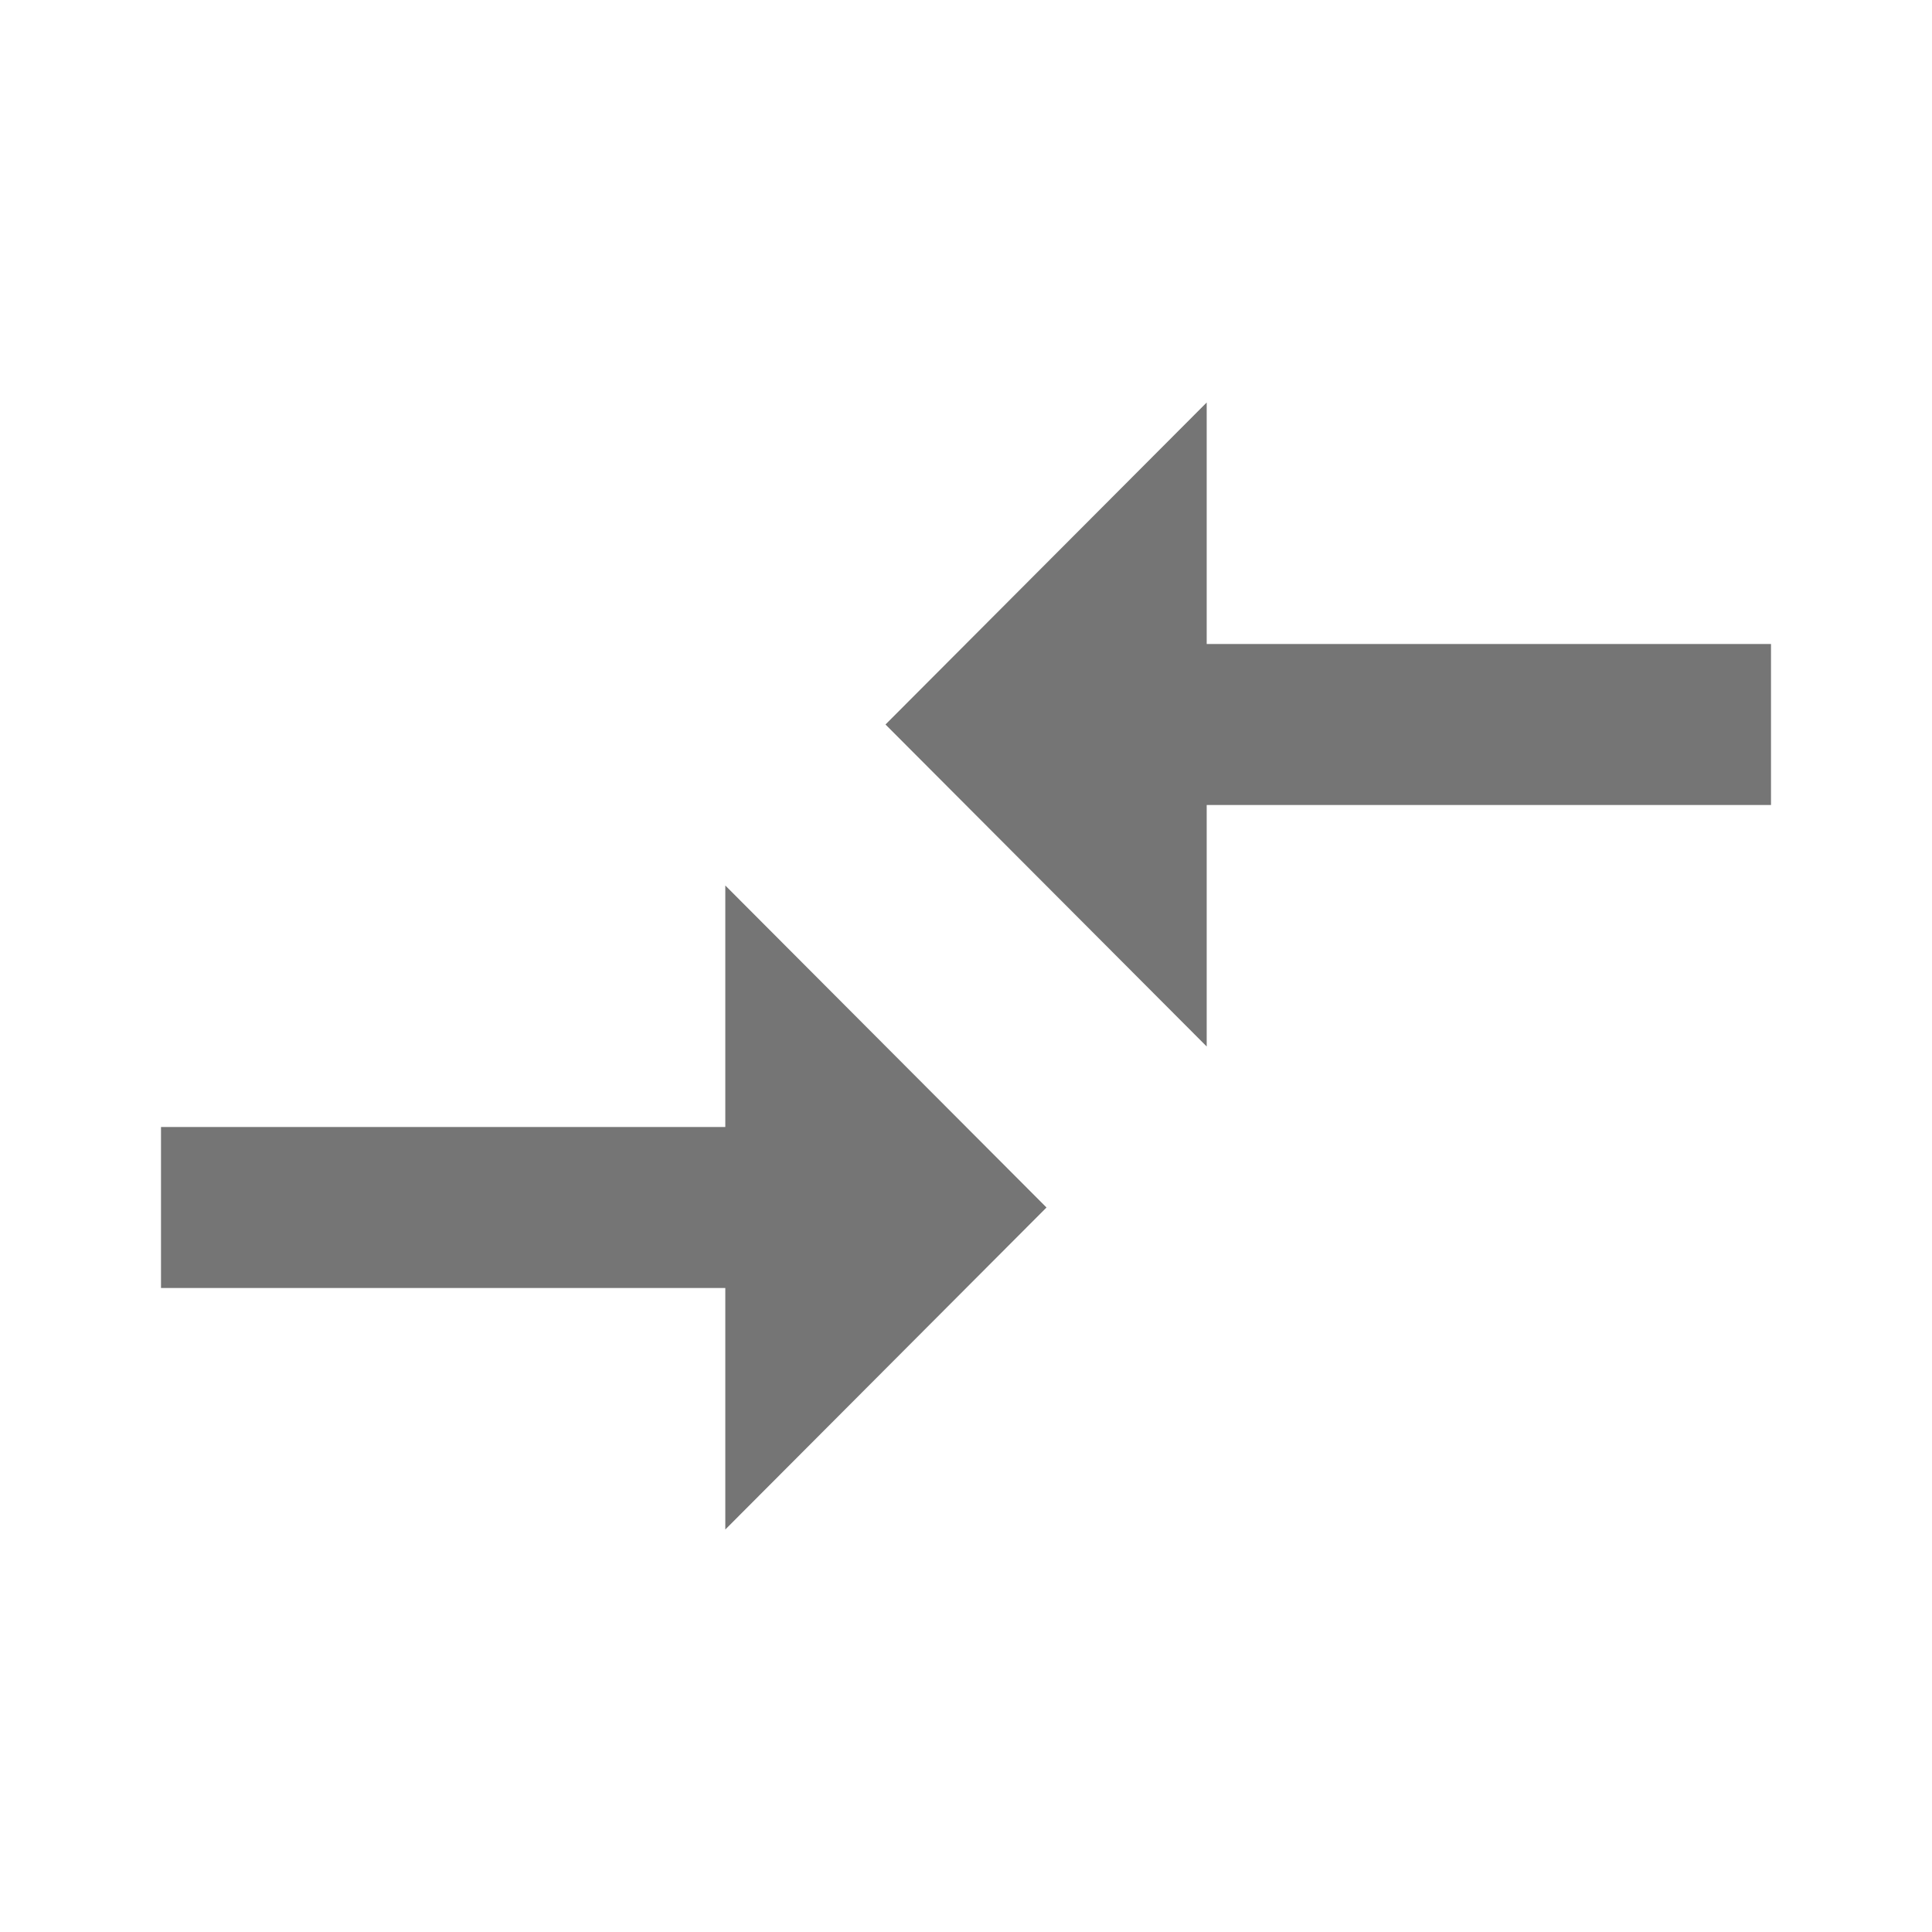
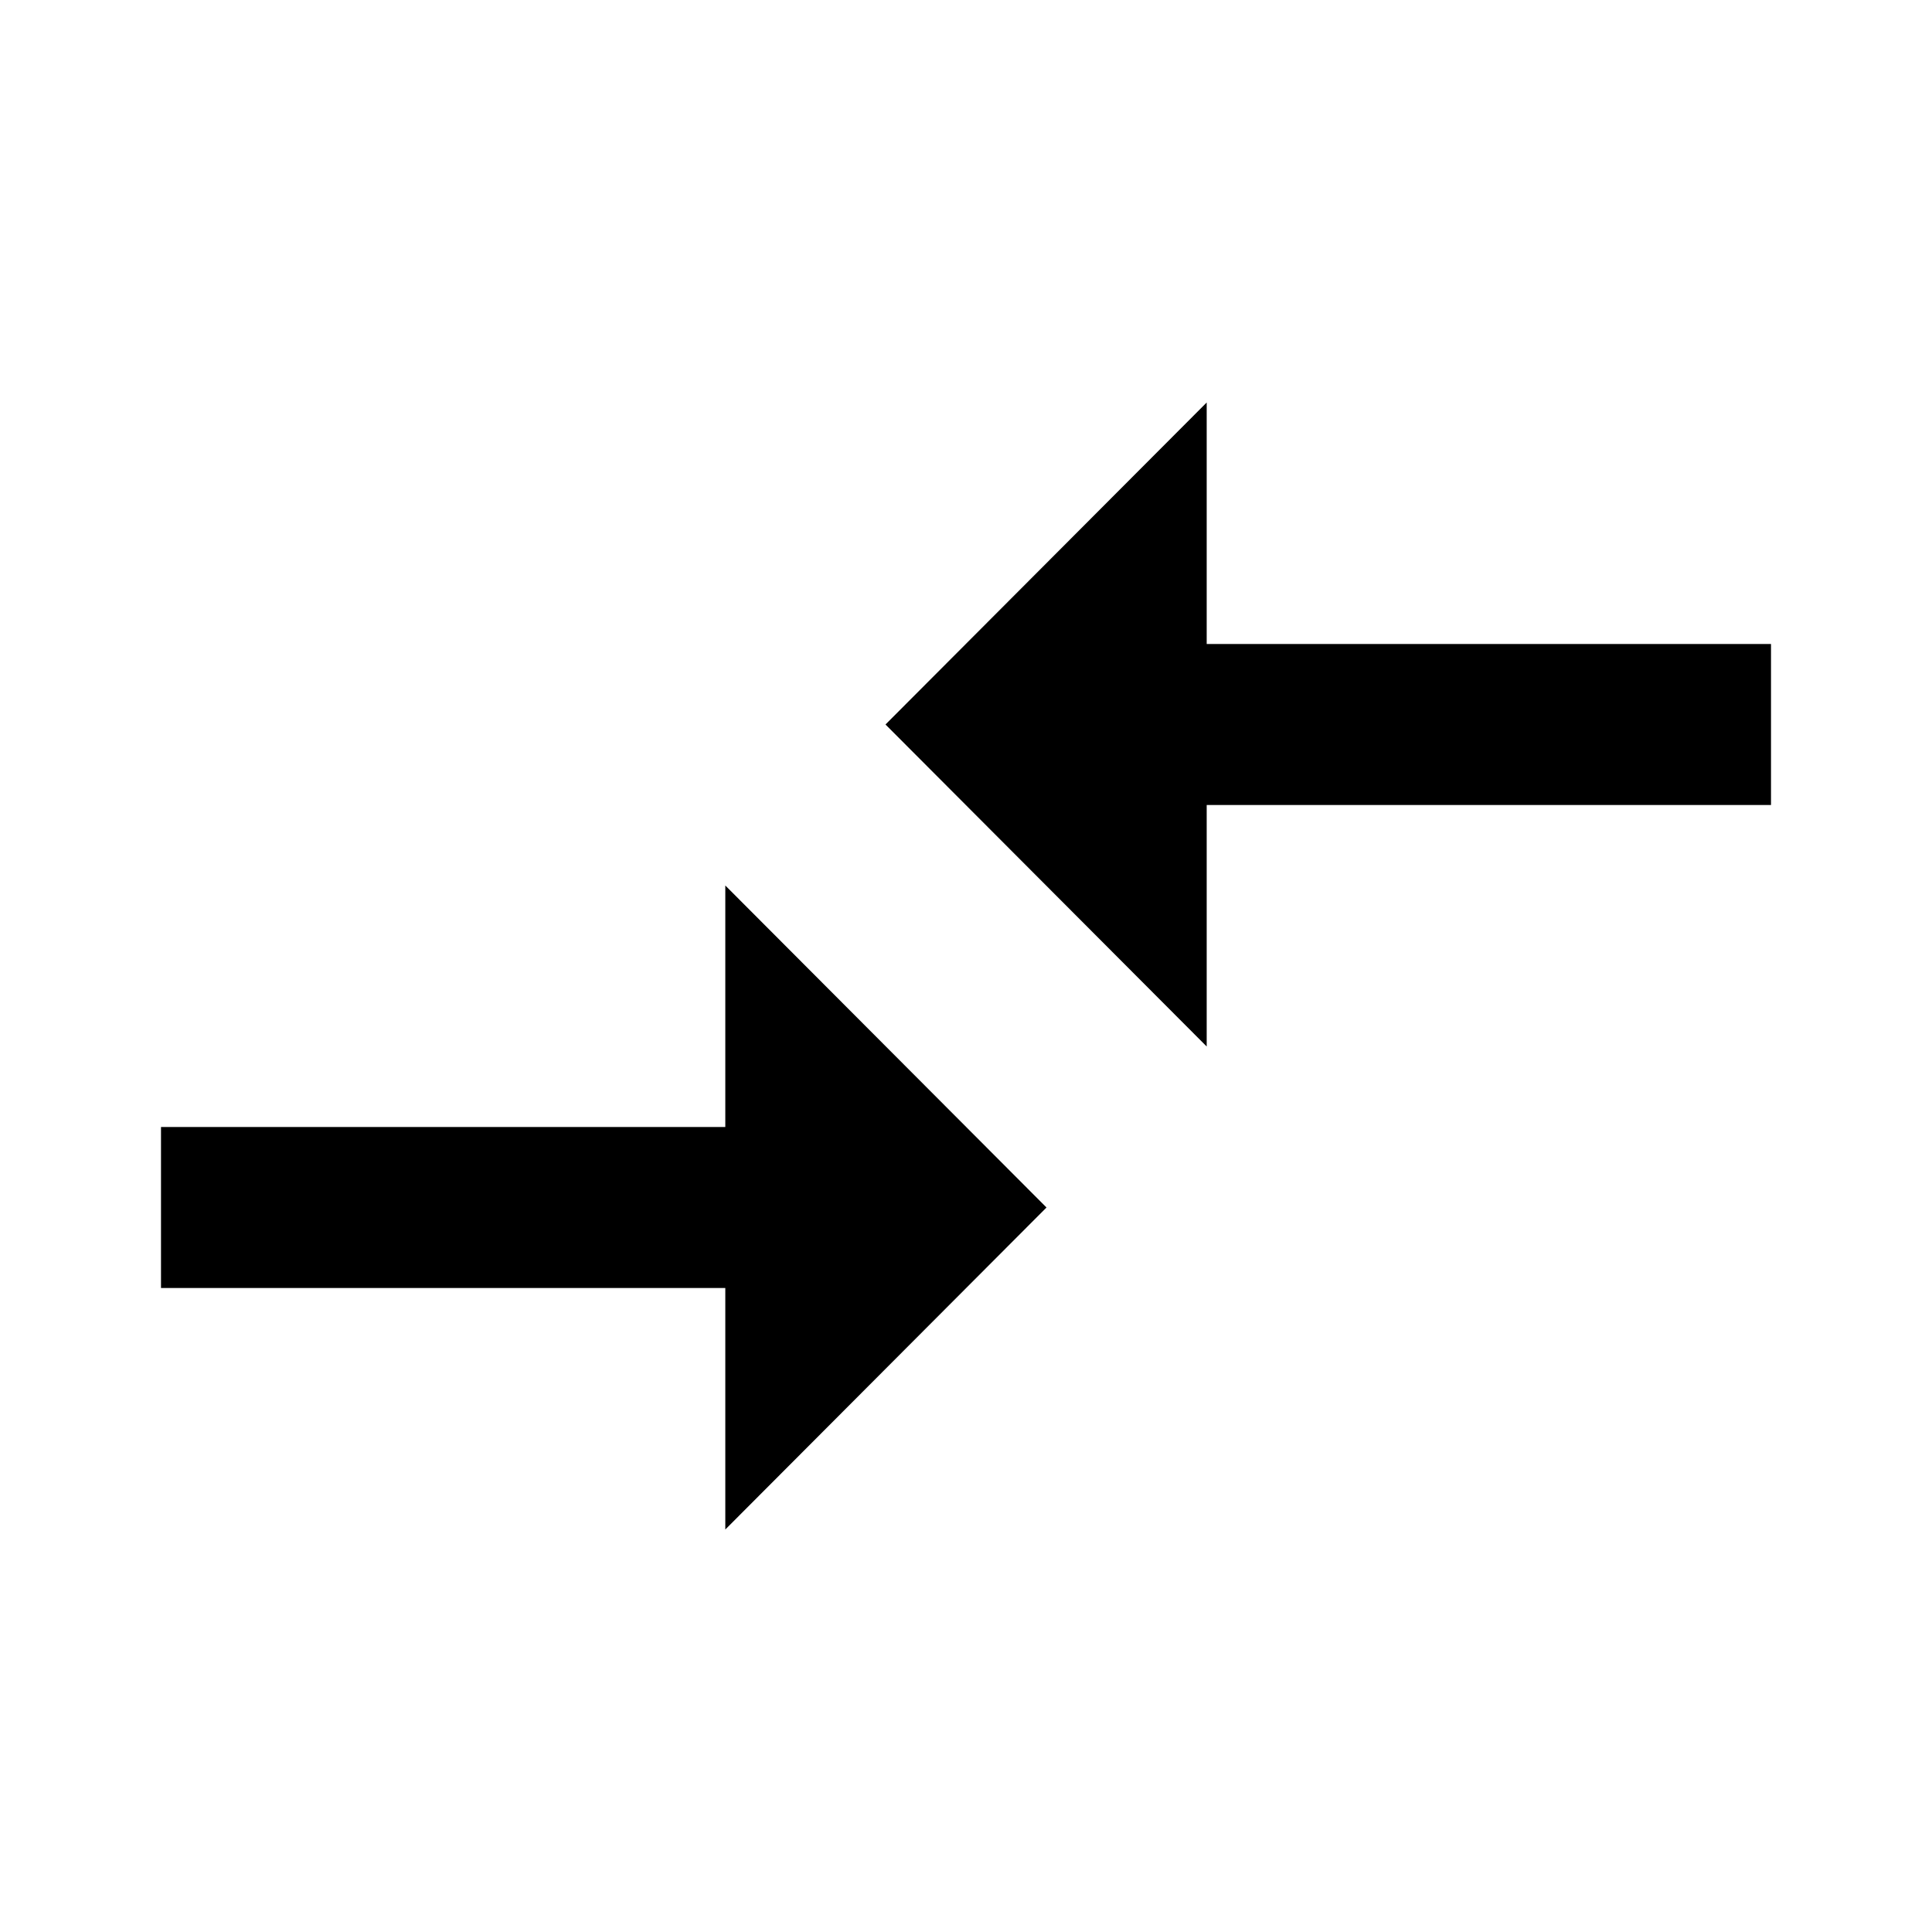
<svg xmlns="http://www.w3.org/2000/svg" width="24" height="24" viewBox="0 0 24 24" fill="none">
-   <path fill-rule="evenodd" clip-rule="evenodd" d="M14.99 10V13L11 9L14.99 5V8H22V10H14.99ZM2 14H9.01V11L13 15L9.01 19V16H2V14Z" fill="currentColor" fill-opacity="0.54" />
+   <path fill-rule="evenodd" clip-rule="evenodd" d="M14.99 10V13L11 9L14.99 5V8H22V10H14.99ZM2 14H9.01V11L13 15L9.01 19V16H2V14Z" fill="currentColor" />
</svg>
